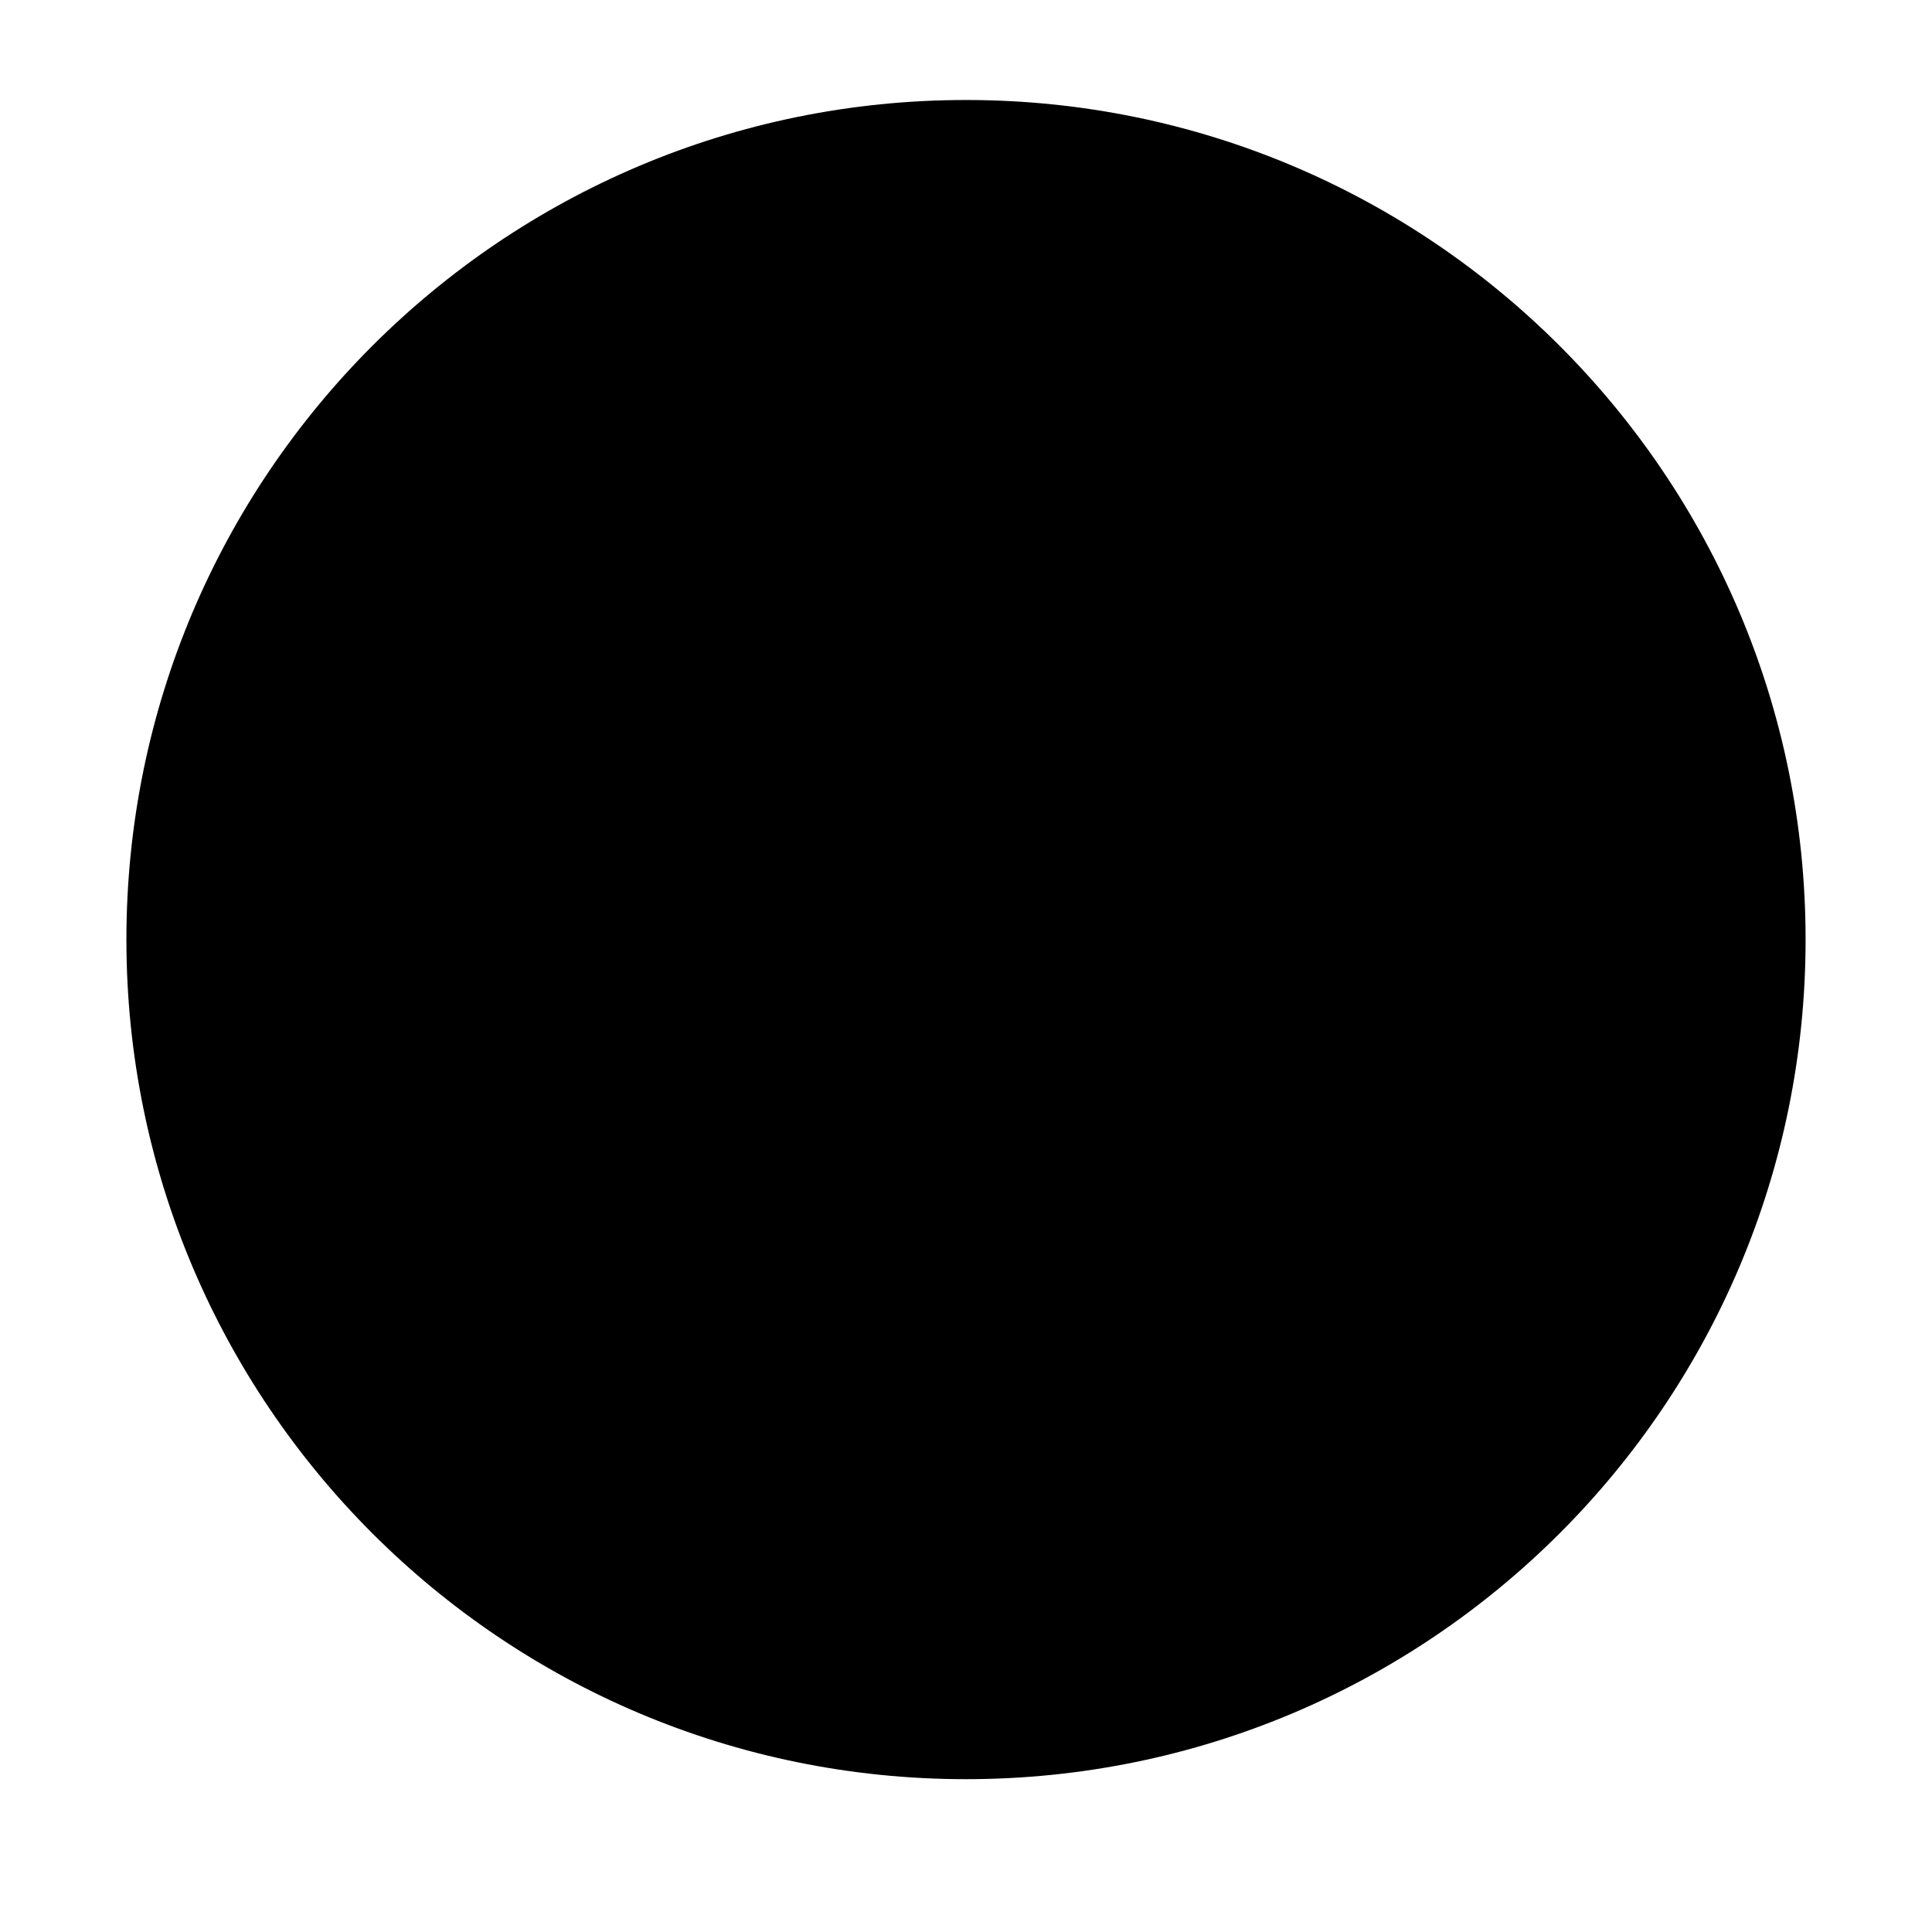
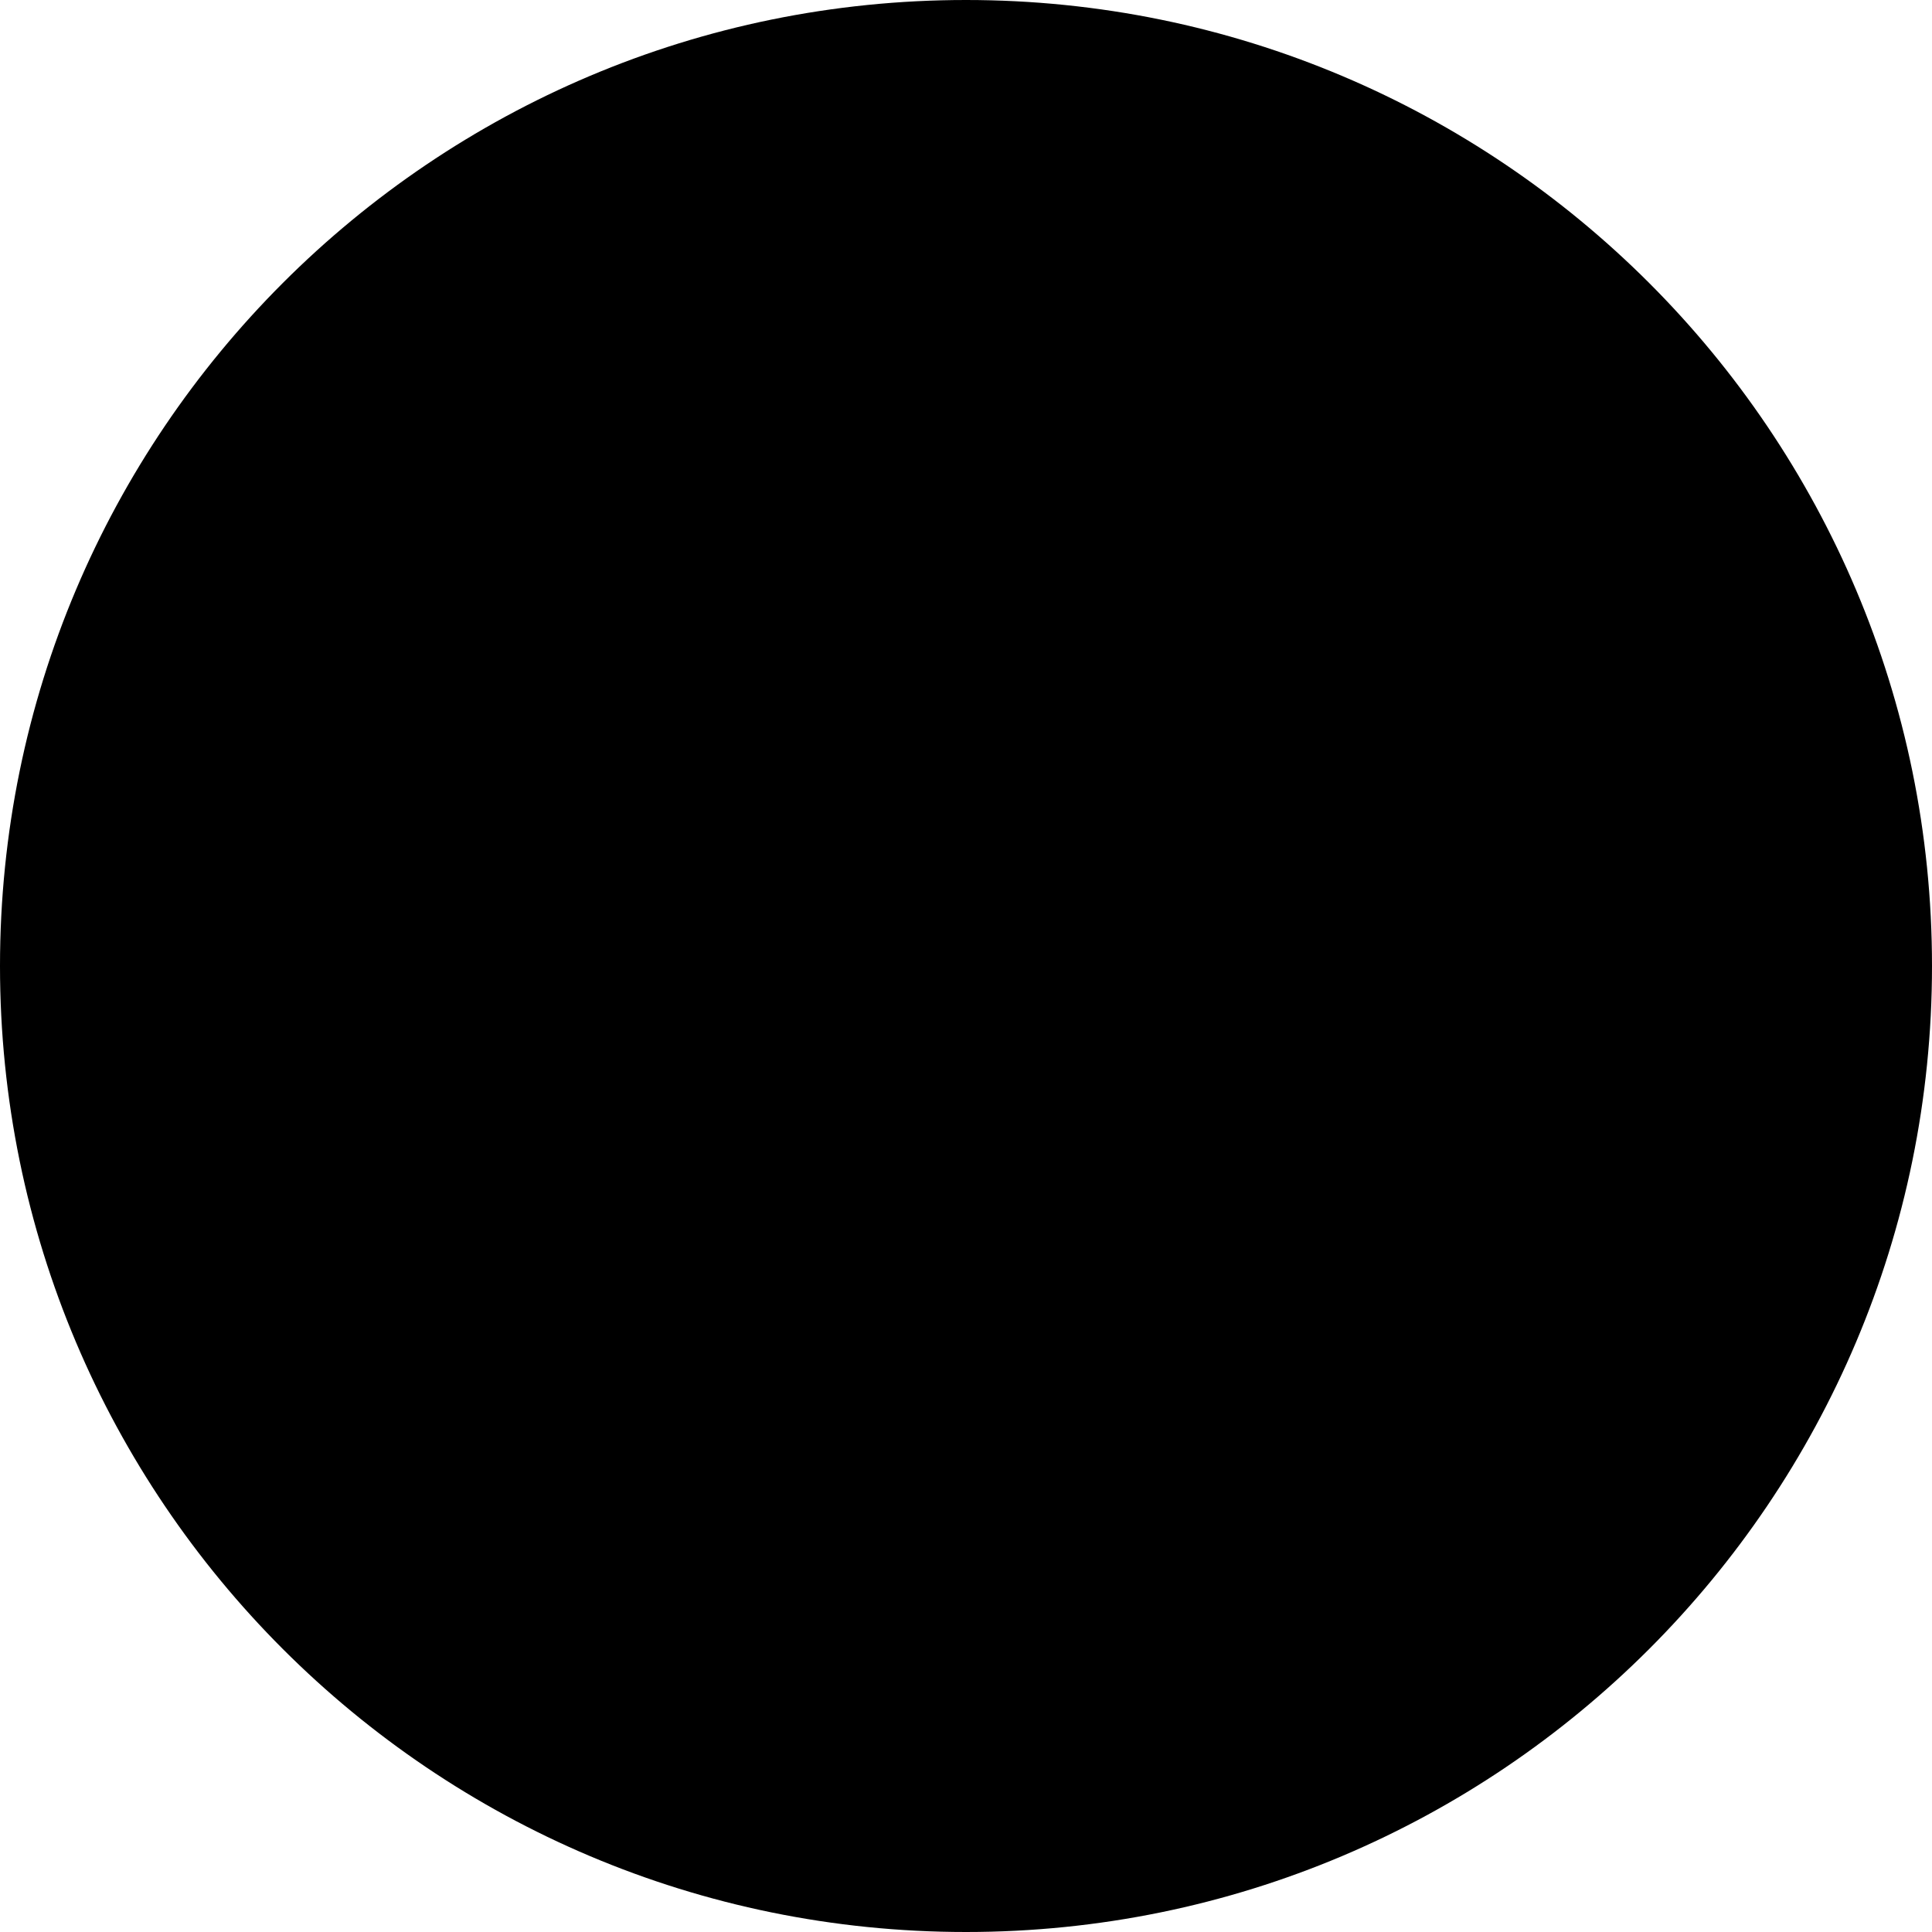
- <svg xmlns="http://www.w3.org/2000/svg" version="1.1" id="Layer_1" x="0px" y="0px" viewBox="-53 55 512 512" style="enable-background:new -53 55 512 512;" xml:space="preserve">
+ <svg xmlns="http://www.w3.org/2000/svg" version="1.1" id="Layer_1" x="0px" y="0px" viewBox="-19.5 81.5 445 445" style="enable-background:new -19.5 81.5 445 445;" xml:space="preserve">
  <g>
    <g>
      <path d="M425.5,304c0,122.9-99.6,222.5-222.5,222.5S-19.5,426.9-19.5,304S80.1,81.5,203,81.5S425.5,181.1,425.5,304z" />
    </g>
  </g>
</svg>
